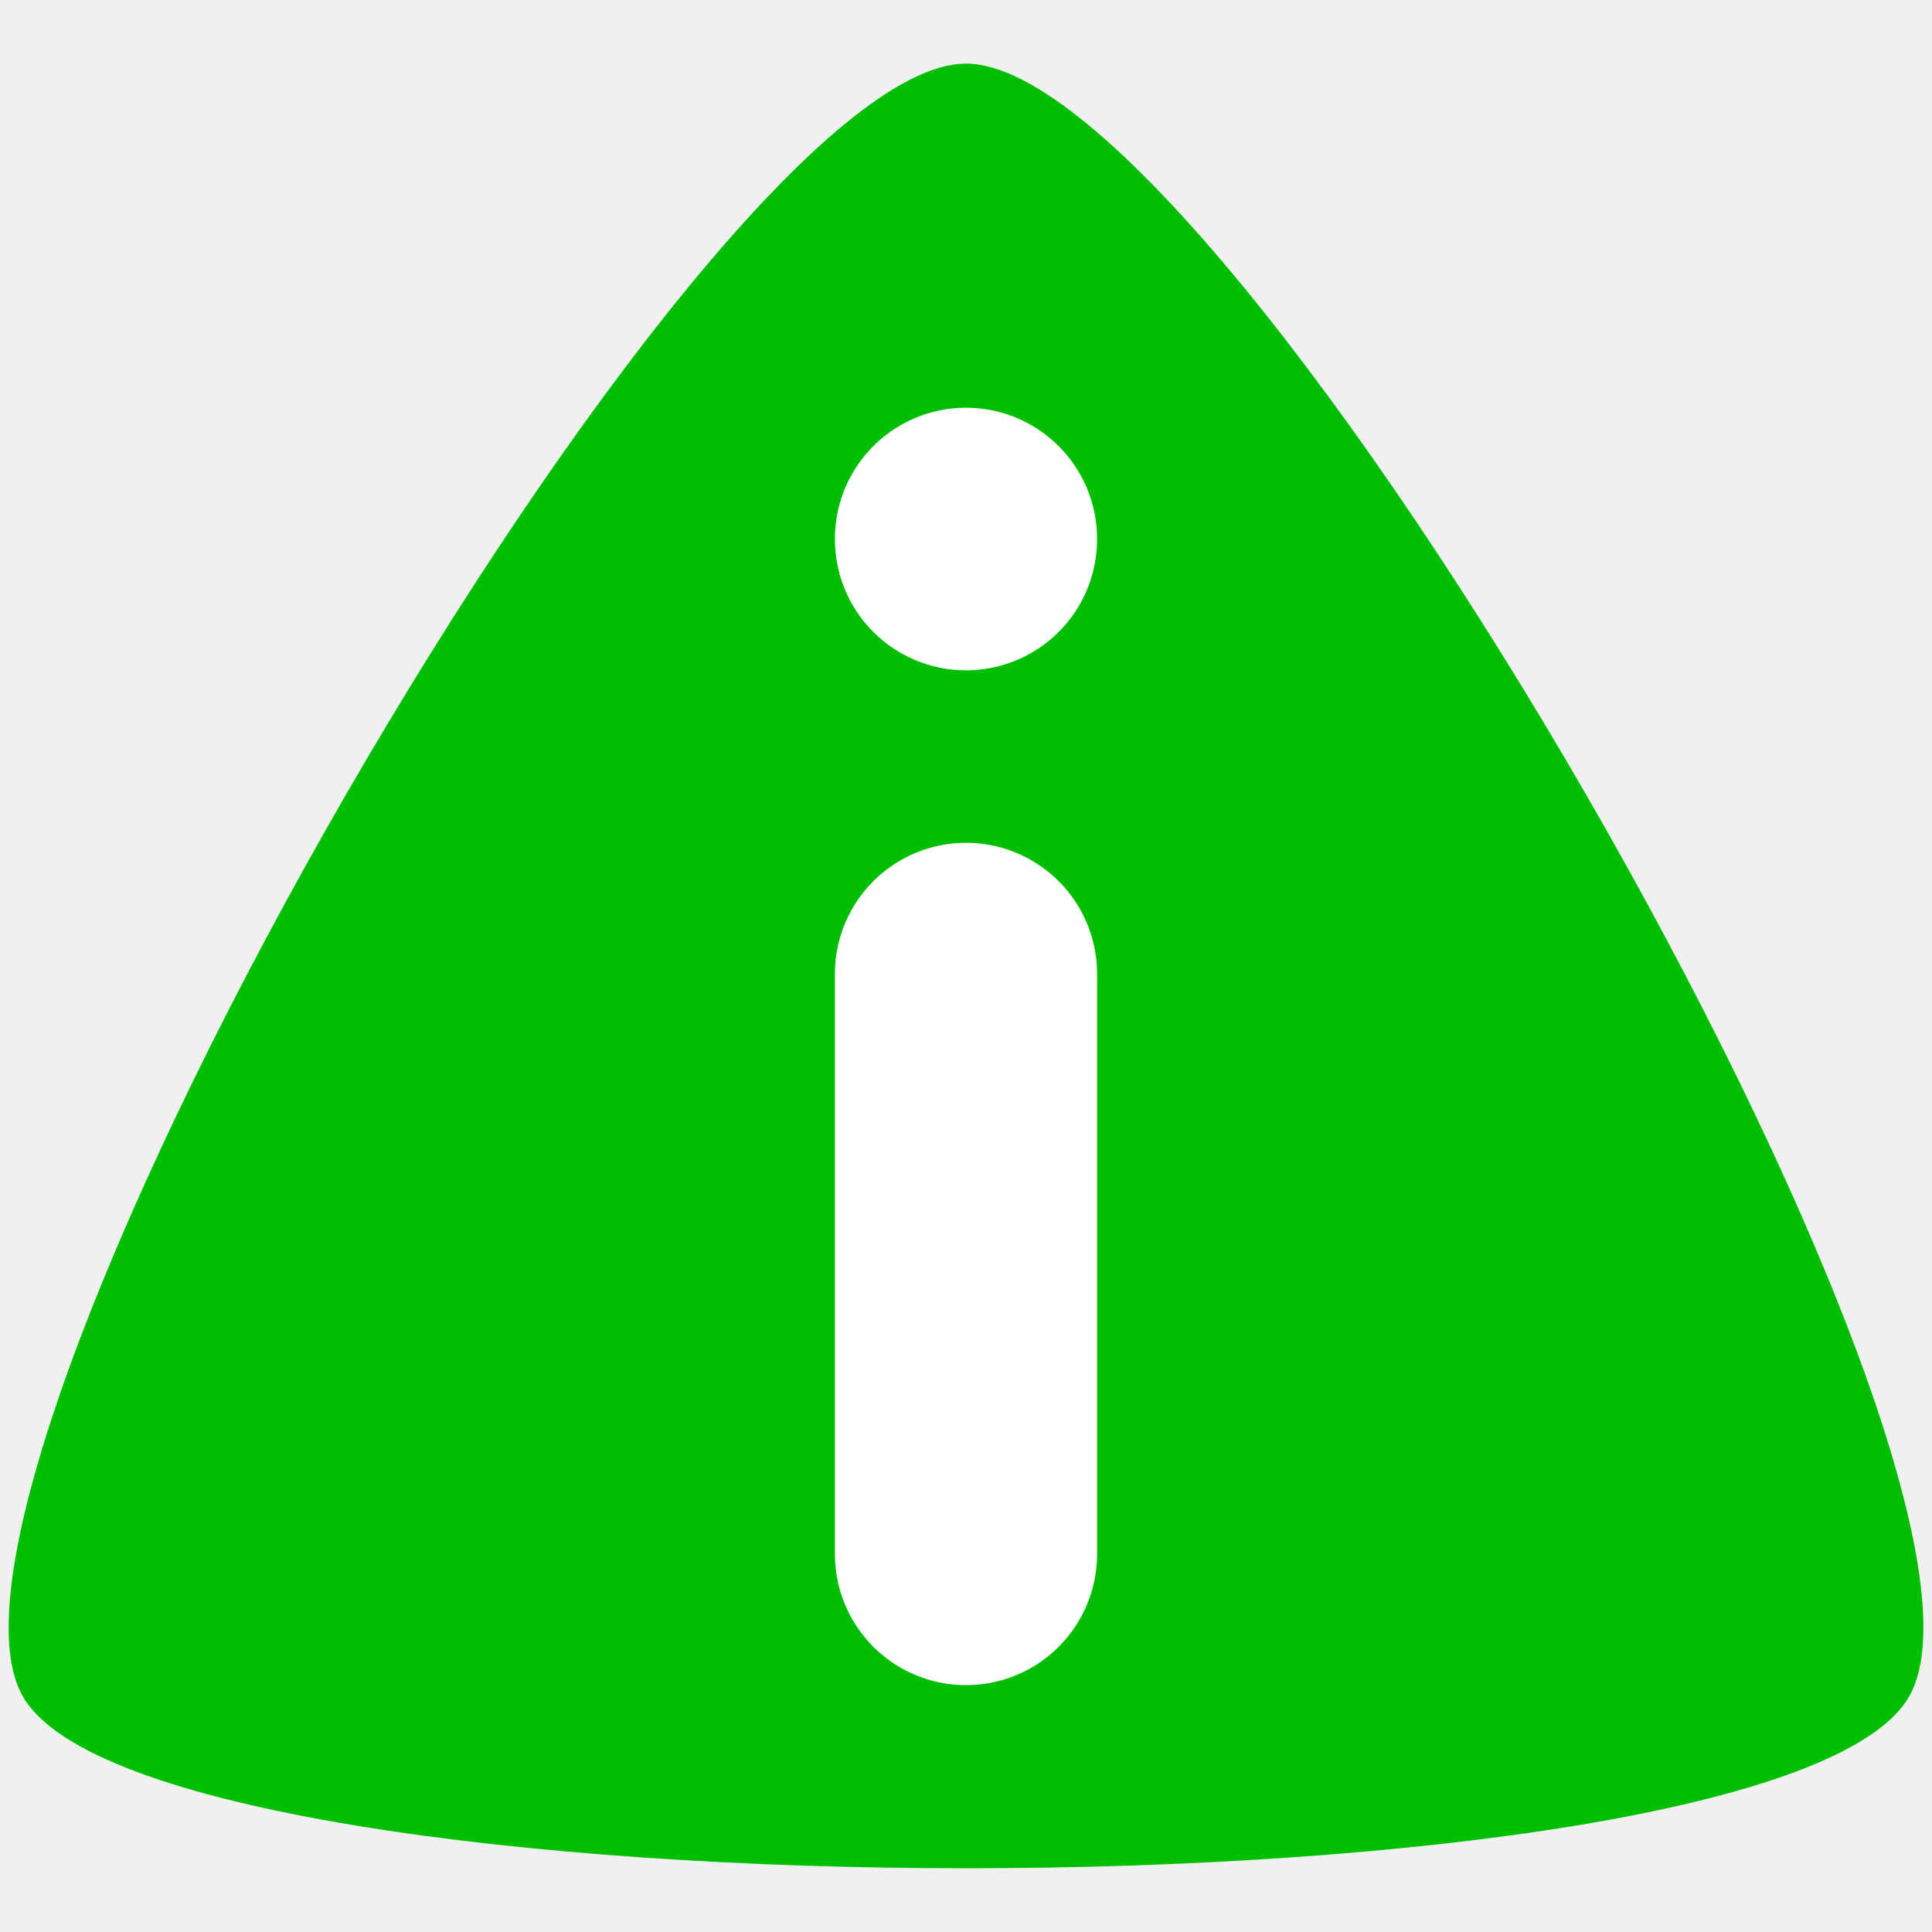
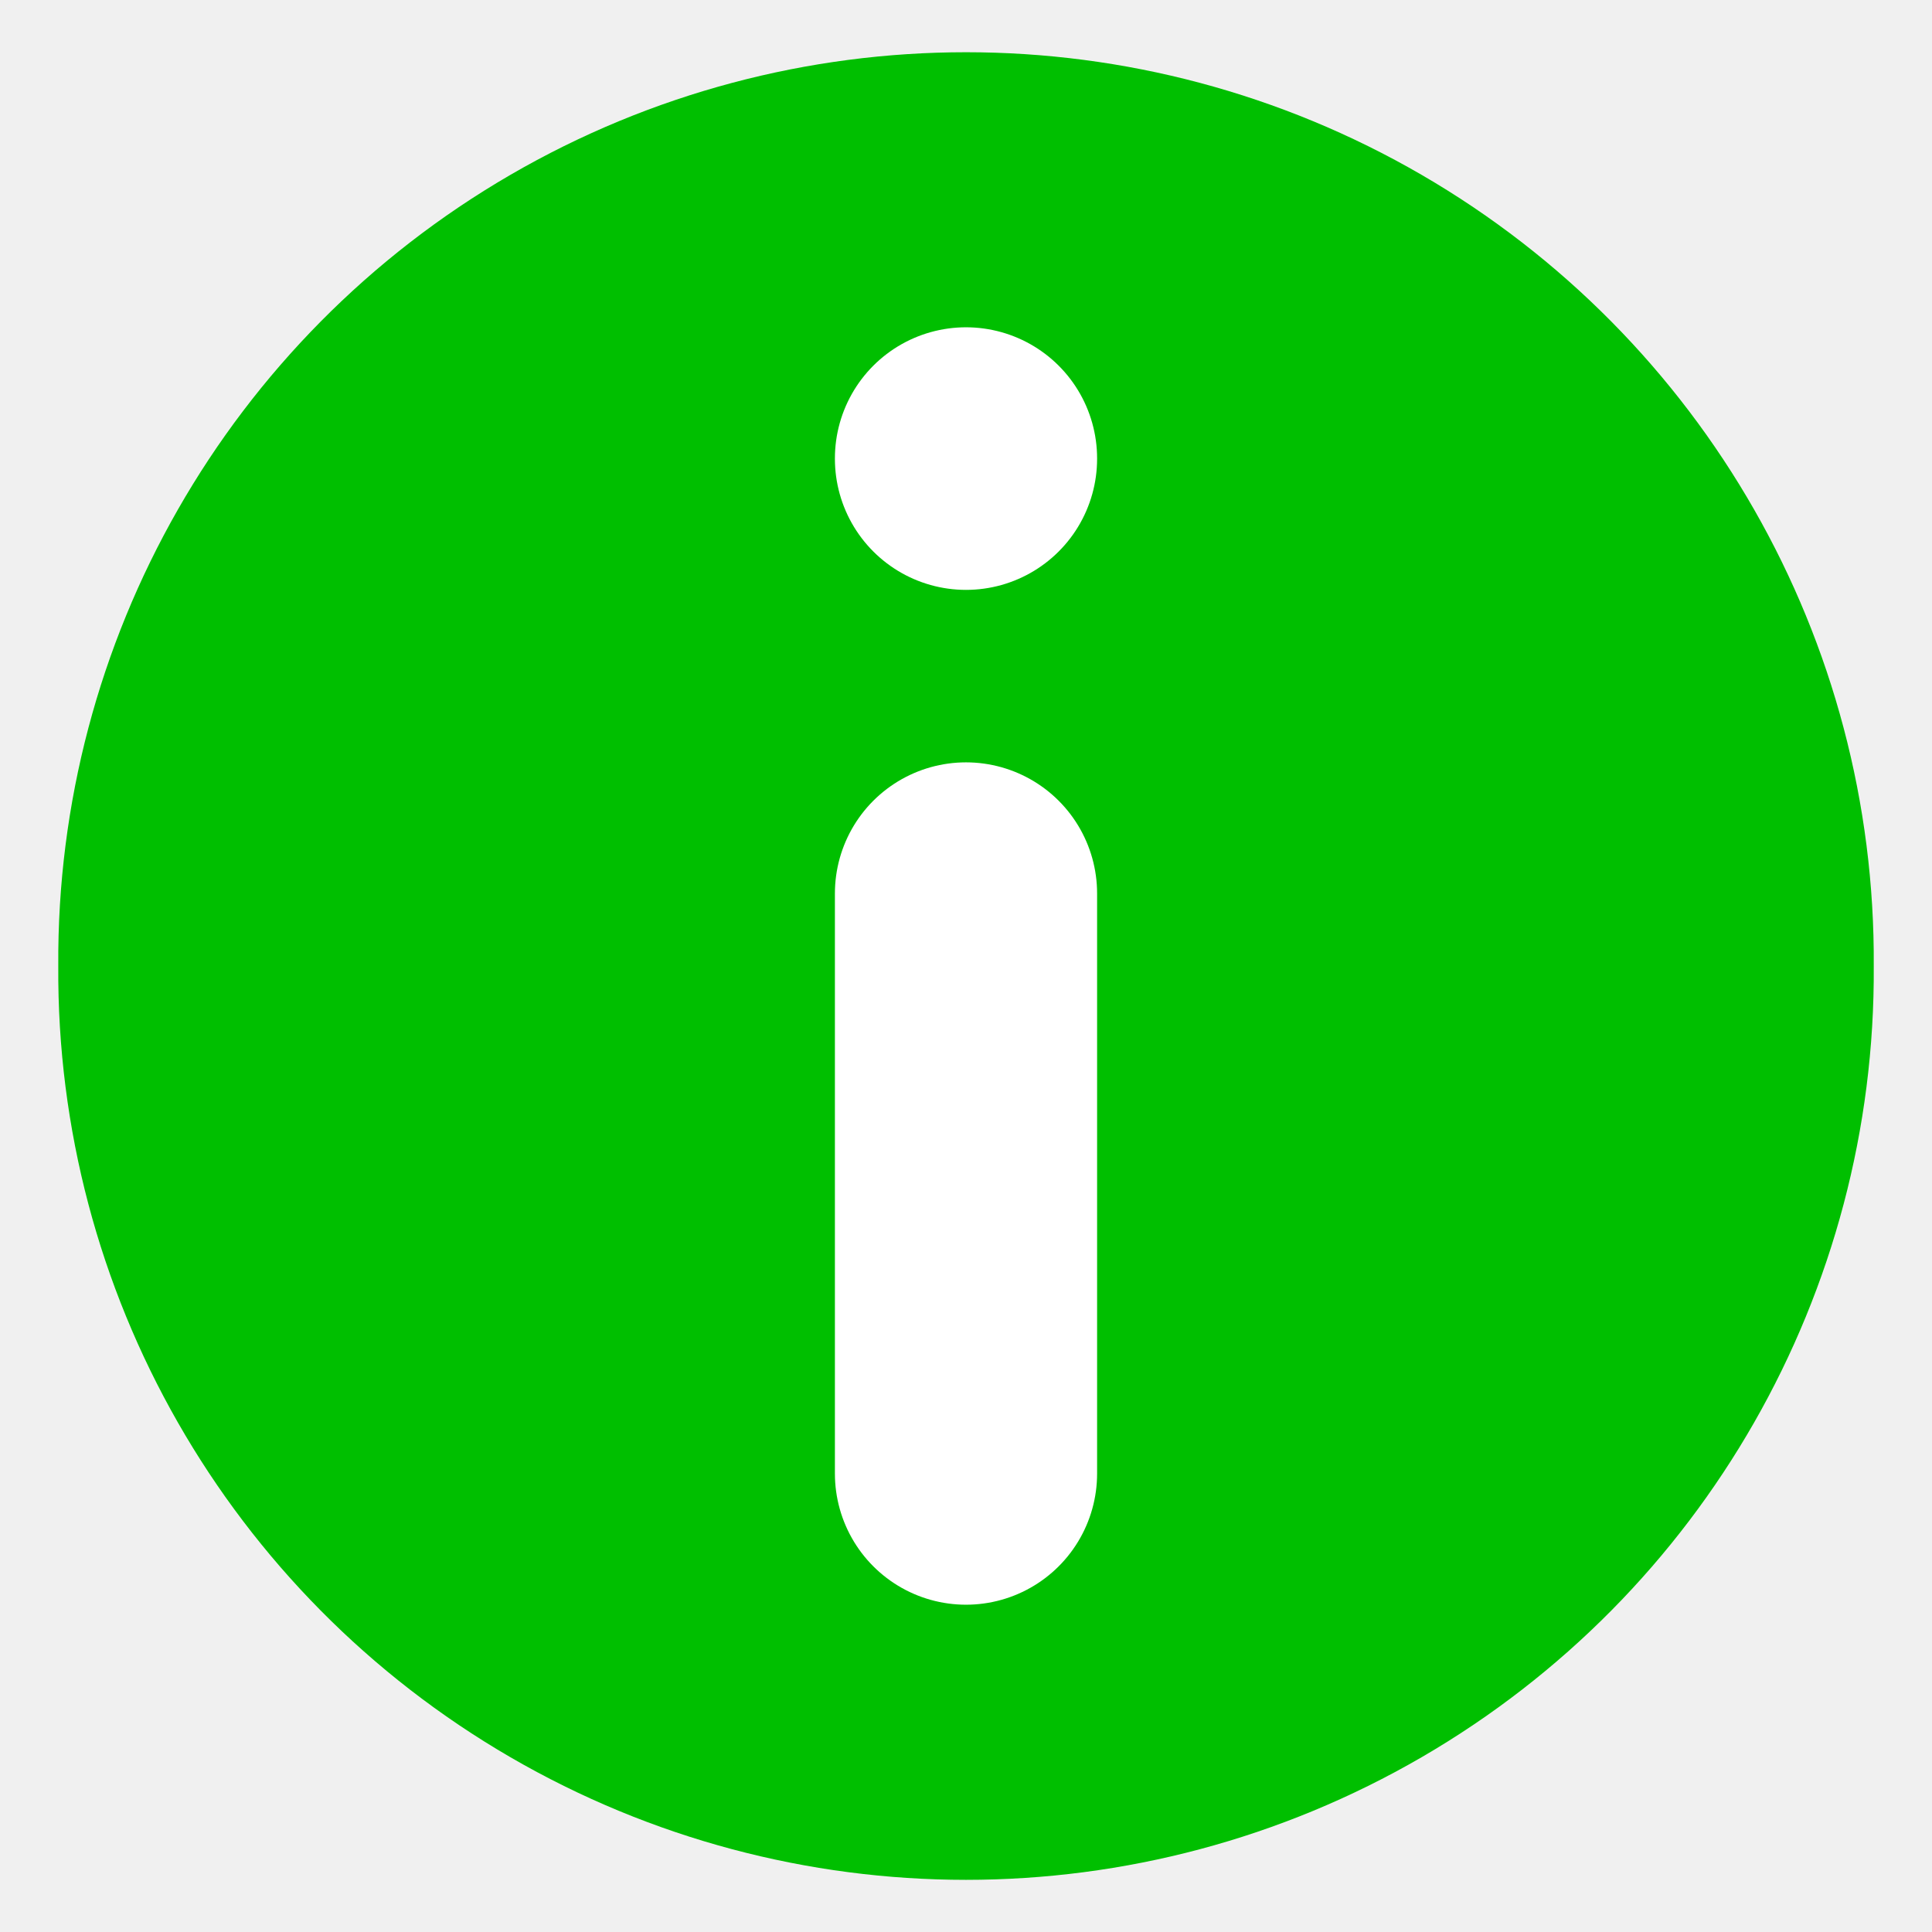
<svg xmlns="http://www.w3.org/2000/svg" width="48" height="48" id="svg2" version="1.1">
  <defs id="defs4" />
  <g id="layer1" transform="translate(0,-1004.362)">
-     <path style="fill:#00bf00;fill-opacity:1;stroke:none" id="path2987" d="m 6.518,-0.538 c 2.014,5e-8 8.2,10.714 7.193,12.458 -1.007,1.744 -13.379,1.744 -14.386,0 C -1.682,10.176 4.504,-0.538 6.518,-0.538 z" transform="matrix(3.256976,0,0,3.256976,2.771494,1007.695)" />
-     <path style="fill:none;stroke:#ffffff;stroke-width:6.514;stroke-linecap:round;stroke-linejoin:round;stroke-miterlimit:4;stroke-opacity:1;stroke-dasharray:none" d="m 24,1017.749 0,0.01" id="path2991" />
-     <path id="path3036" d="m 24,1042.972 0,-14.414" style="fill:none;stroke:#ffffff;stroke-width:6.514;stroke-linecap:round;stroke-linejoin:round;stroke-miterlimit:4;stroke-opacity:1;stroke-dasharray:none" />
+     <path style="fill:#00bf00;fill-opacity:1;stroke:none" id="path2985" d="m 46.619,24.237 a 22.553,22.553 0 1 1 -45.105,0 22.553,22.553 0 1 1 45.105,0 z" transform="translate(-0.06609344,1004.126)" />
+     <g id="g3760" transform="translate(0,-1.99855)">
+       <path id="path2991" d="m 24,1017.749 0,0.01" style="fill:none;stroke:#ffffff;stroke-width:6.514;stroke-linecap:round;stroke-linejoin:round;stroke-miterlimit:4;stroke-opacity:1;stroke-dasharray:none" />
+       <path style="fill:none;stroke:#ffffff;stroke-width:6.514;stroke-linecap:round;stroke-linejoin:round;stroke-miterlimit:4;stroke-opacity:1;stroke-dasharray:none" d="m 24,1042.972 0,-14.414" id="path3036" />
+     </g>
  </g>
</svg>
